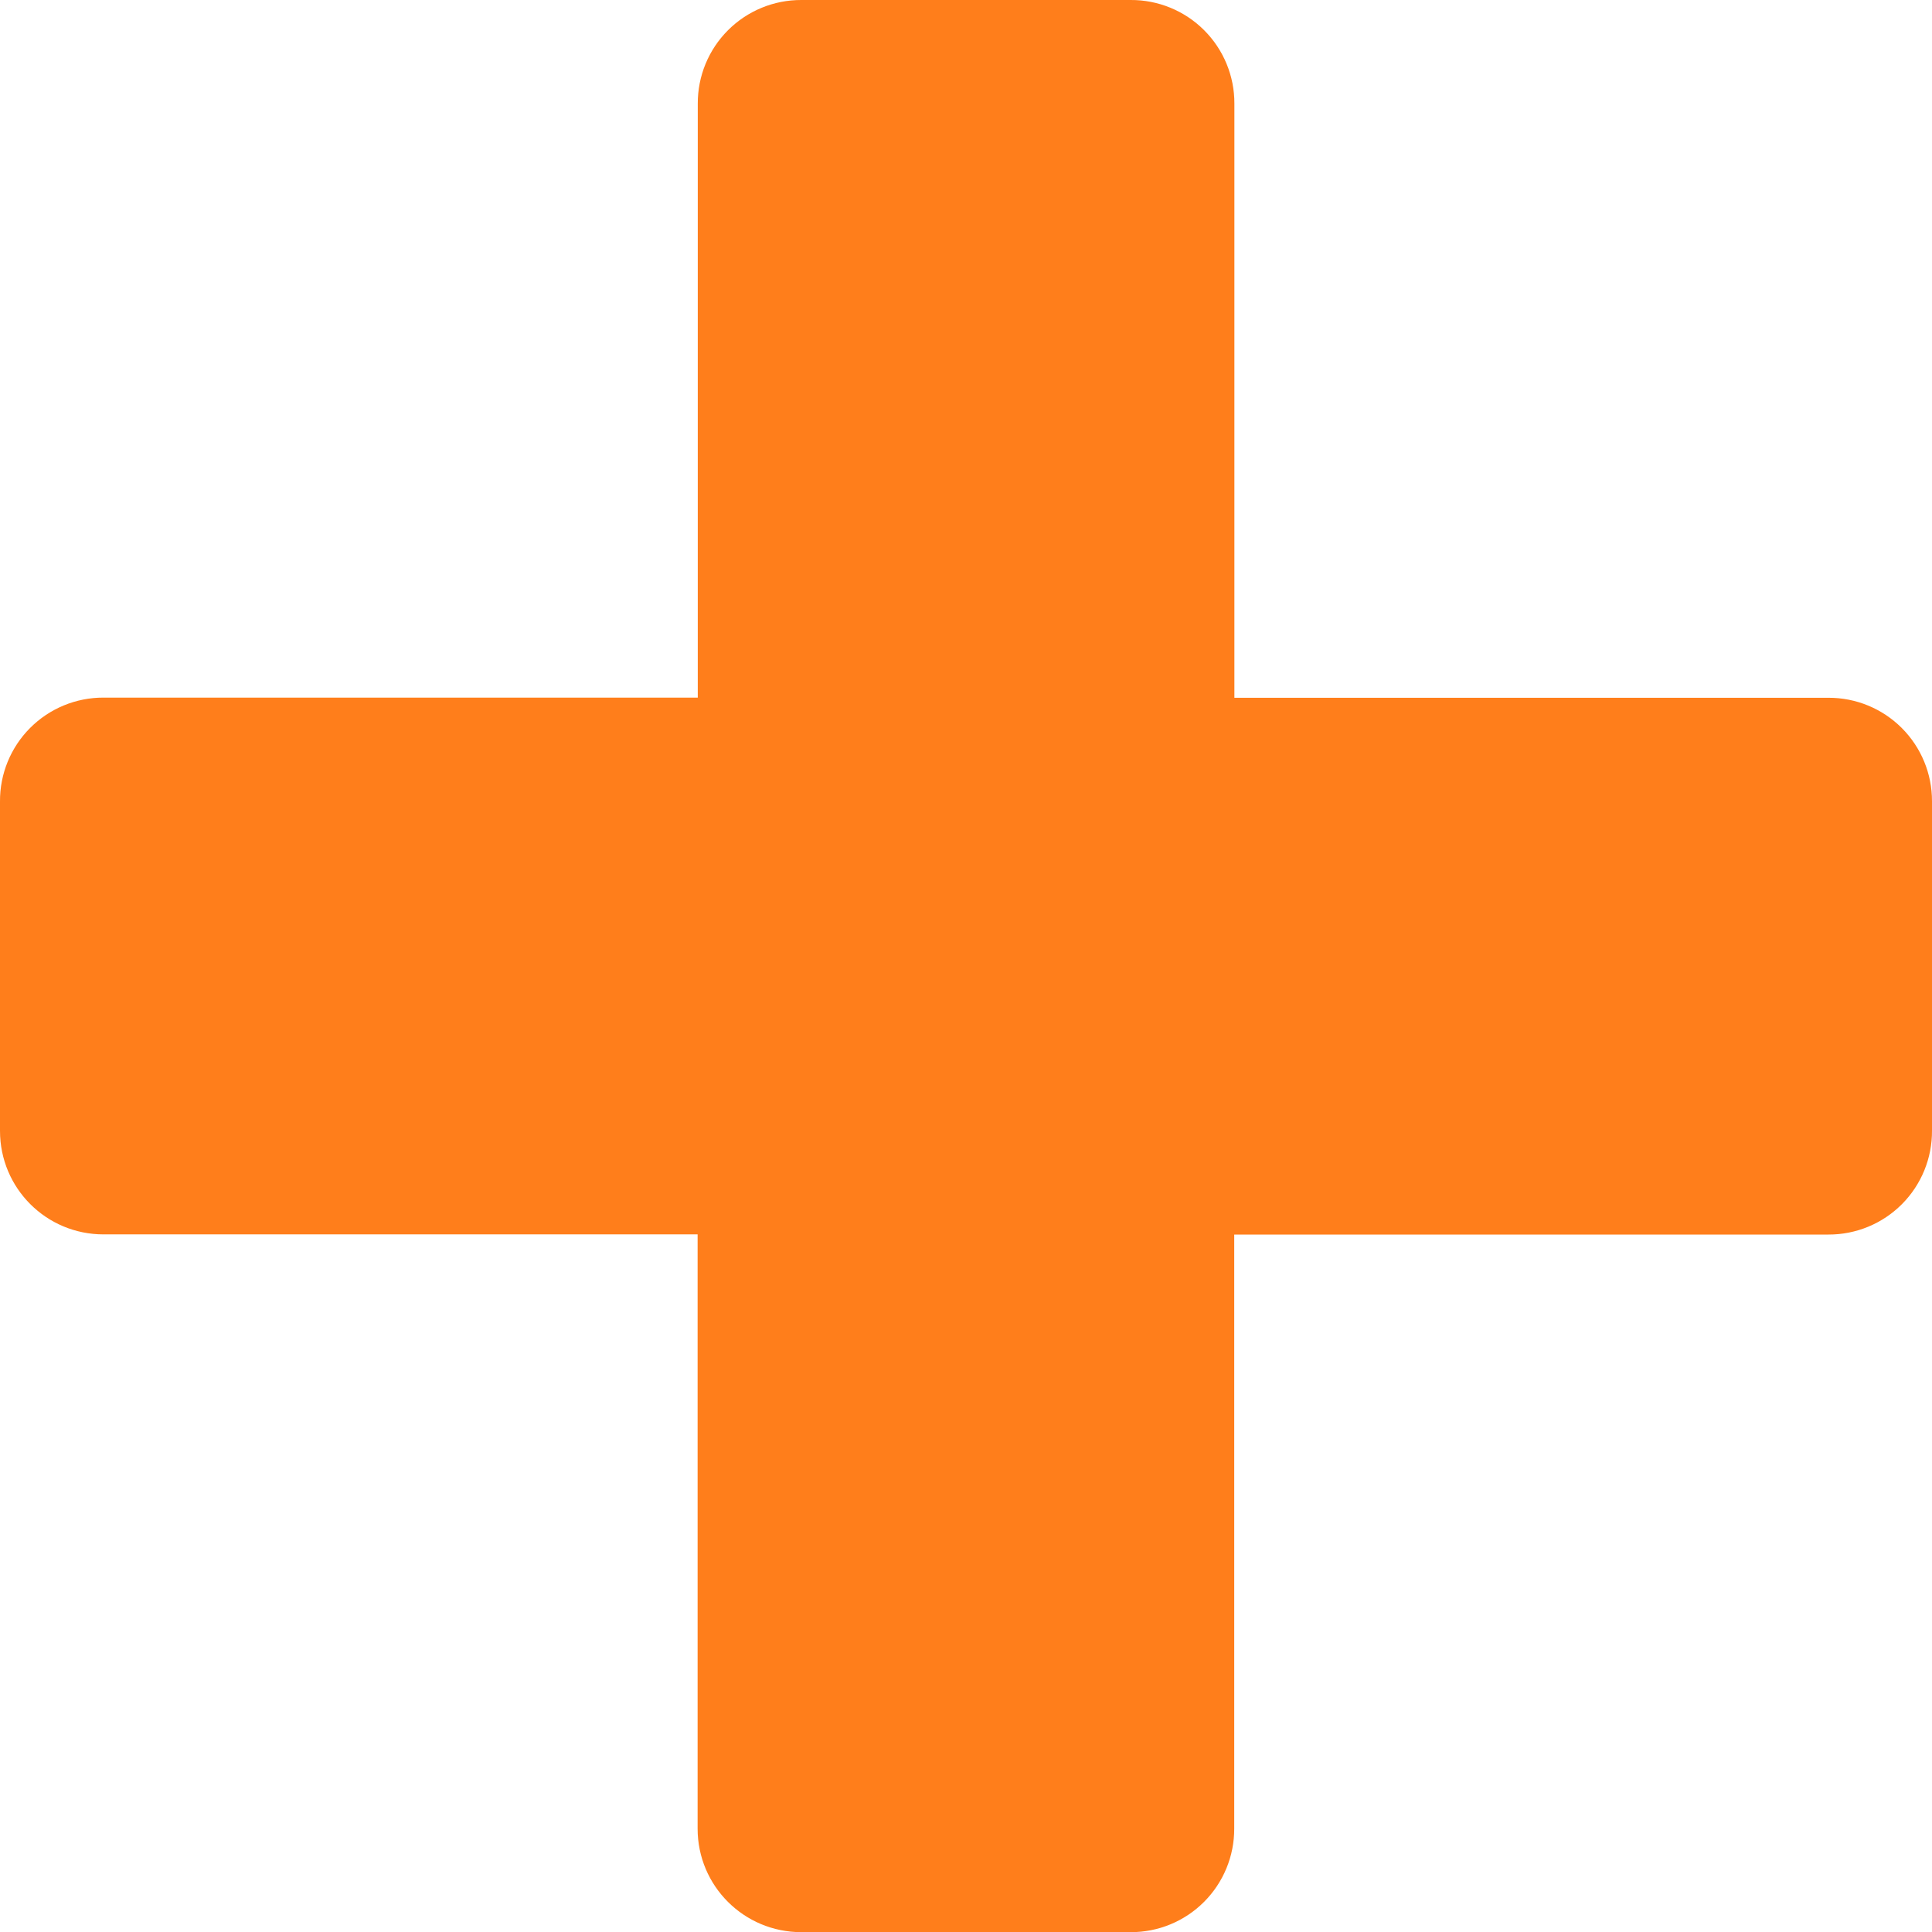
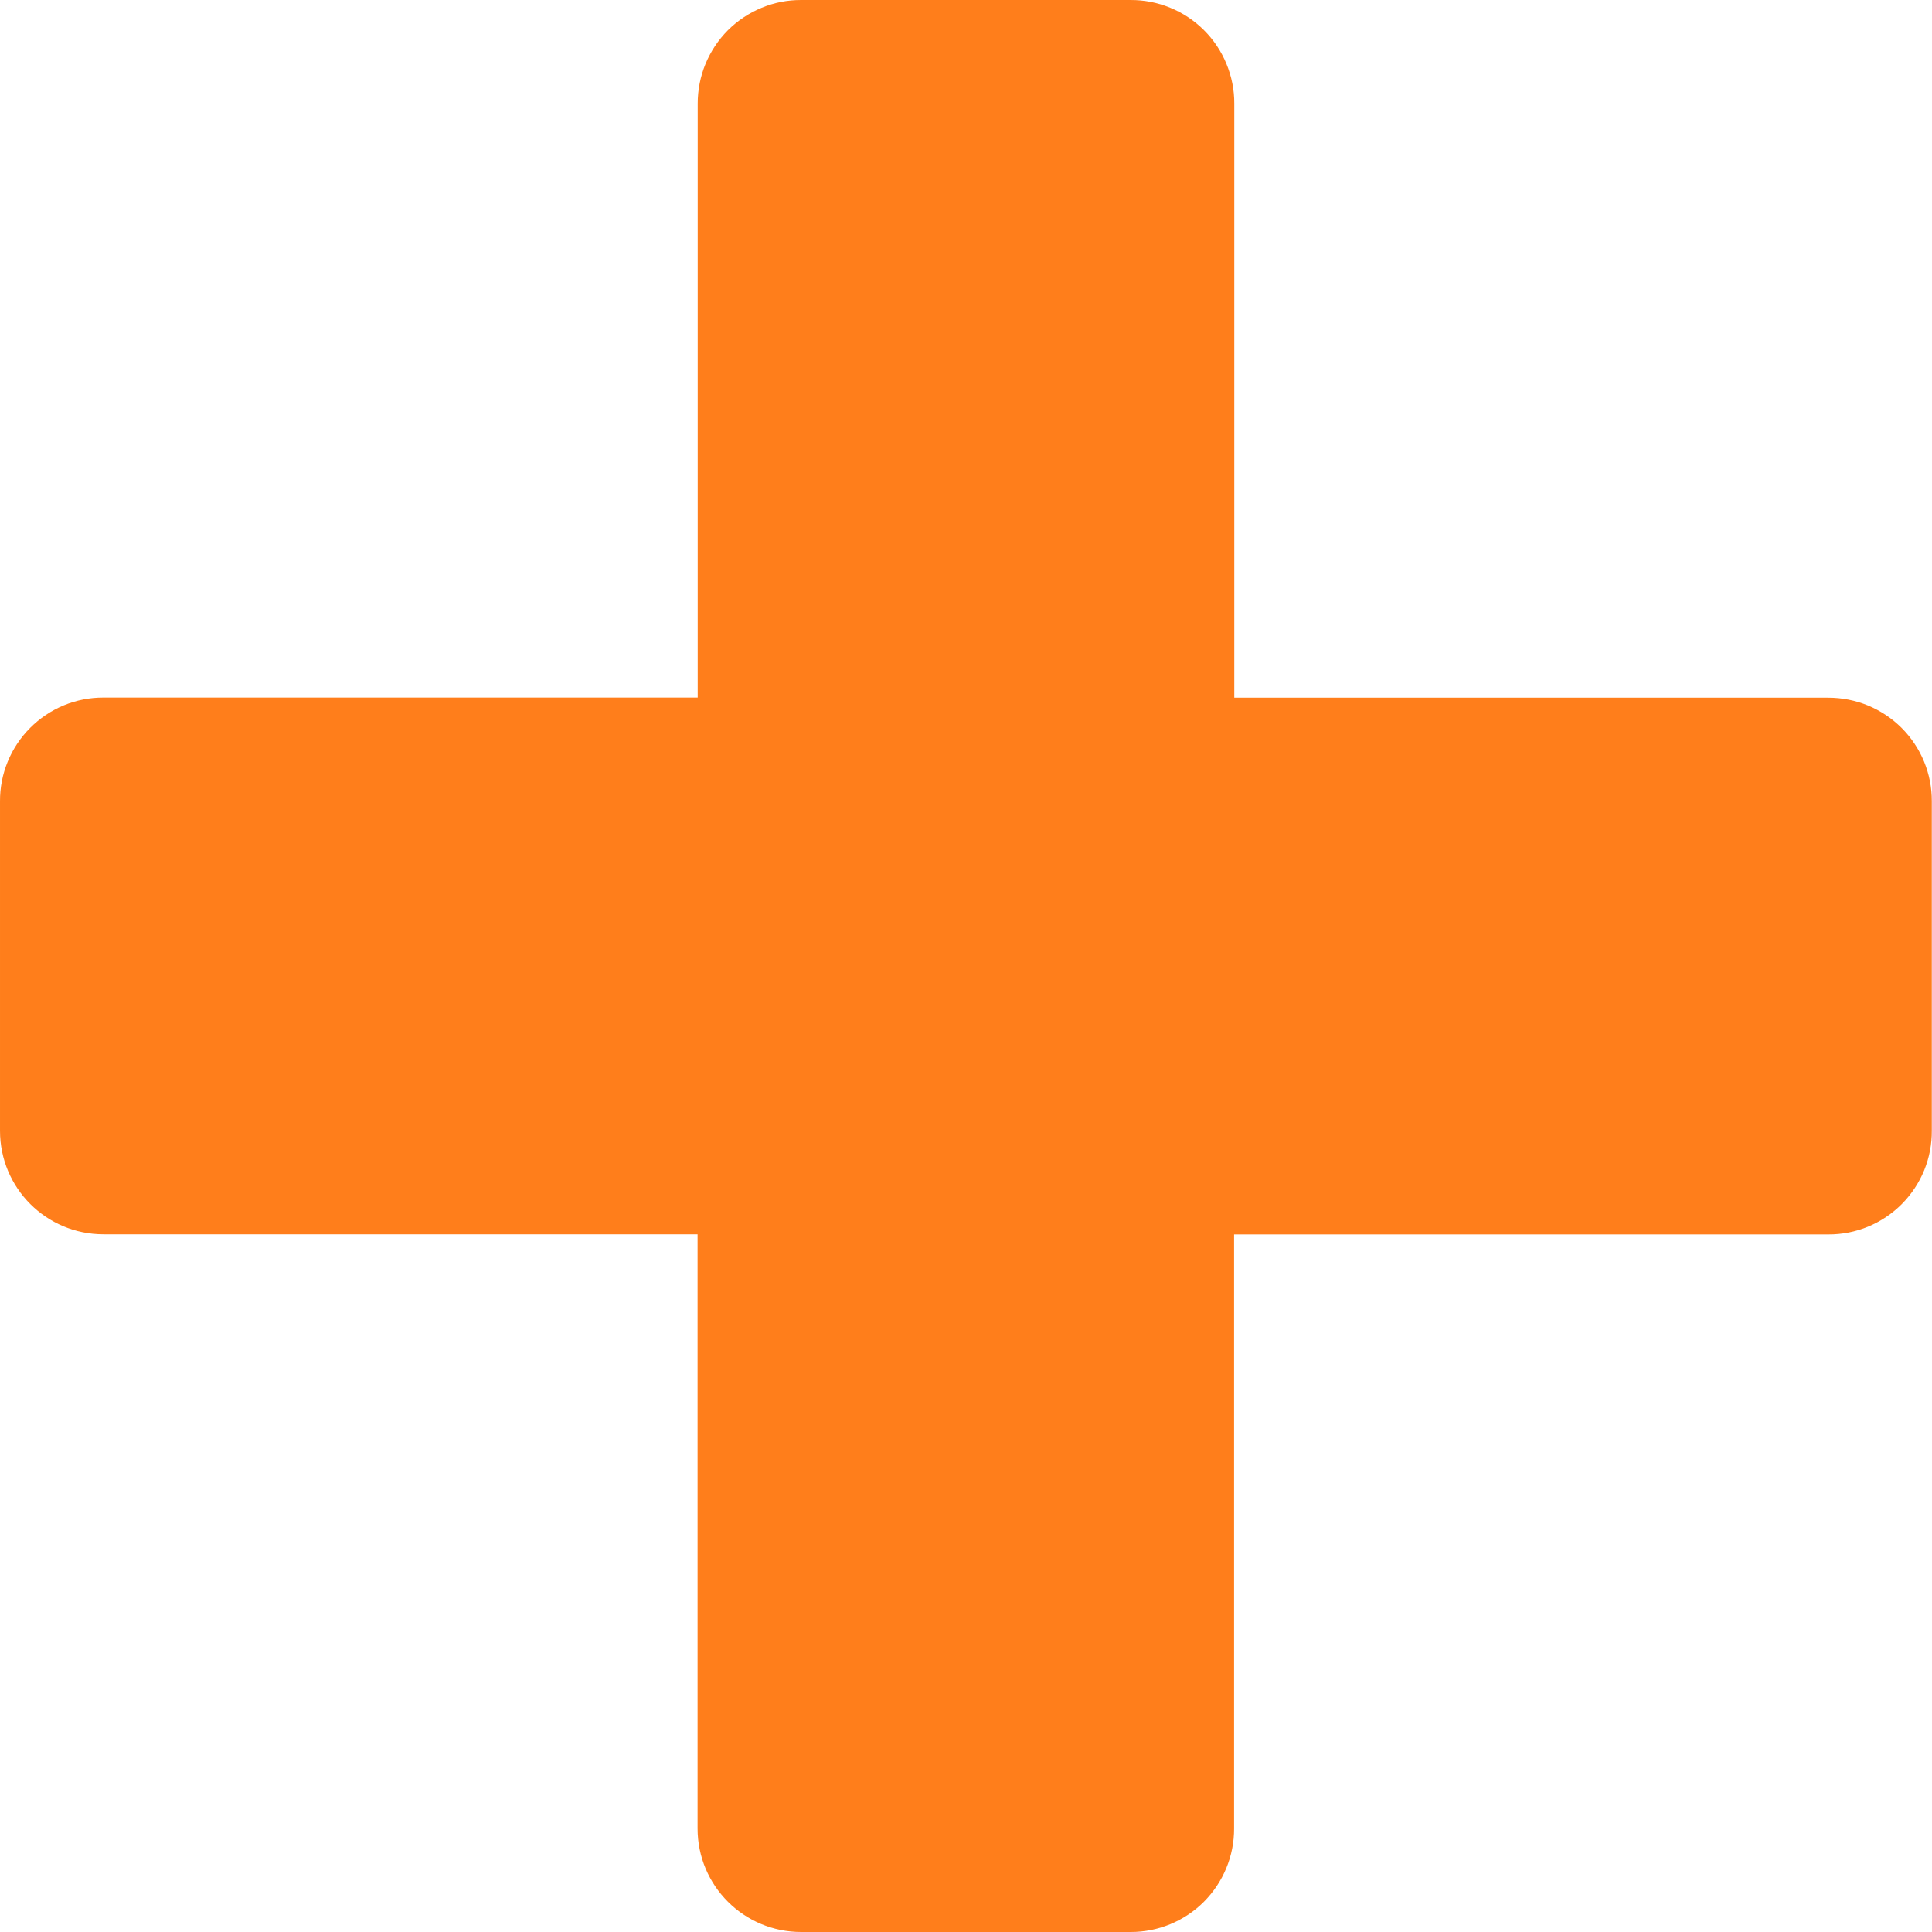
- <svg xmlns="http://www.w3.org/2000/svg" xmlns:xlink="http://www.w3.org/1999/xlink" width="12" height="12">
-   <defs>
-     <path d="M12 7.023V4.977a.641.641 0 0 0-.643-.643h-3.69V.643A.641.641 0 0 0 7.022 0H4.977a.641.641 0 0 0-.643.643v3.69H.643A.641.641 0 0 0 0 4.978v2.046c0 .356.287.643.643.643h3.69v3.691c0 .356.288.643.644.643h2.046a.641.641 0 0 0 .643-.643v-3.69h3.691A.641.641 0 0 0 12 7.022Z" id="b" />
-   </defs>
-   <use fill="#FF7E1B" fill-rule="nonzero" xlink:href="#b" />
+ <svg xmlns="http://www.w3.org/2000/svg" width="30" height="30" viewBox="0 0 30 30" fill="none">
+   <path d="M29.997 17.556V12.441C29.998 12.23 29.957 12.021 29.877 11.826C29.796 11.63 29.678 11.453 29.528 11.303C29.379 11.154 29.201 11.036 29.006 10.955C28.811 10.875 28.601 10.834 28.39 10.834H19.166V1.607C19.167 1.396 19.125 1.186 19.044 0.99C18.964 0.795 18.845 0.617 18.695 0.468C18.545 0.318 18.367 0.2 18.171 0.12C17.975 0.039 17.765 -0.001 17.553 3.12509e-05H12.441C12.23 -0.001 12.021 0.04 11.826 0.121C11.63 0.202 11.453 0.32 11.303 0.469C11.154 0.619 11.036 0.796 10.955 0.992C10.875 1.187 10.834 1.396 10.834 1.607V10.832H1.607C1.396 10.831 1.186 10.872 0.99 10.953C0.795 11.034 0.617 11.153 0.468 11.303C0.318 11.453 0.2 11.631 0.12 11.826C0.039 12.022 -0.001 12.232 3.12509e-05 12.444V17.558C3.12509e-05 18.448 0.717 19.166 1.607 19.166H10.832V28.393C10.832 29.283 11.552 30 12.441 30H17.556C17.767 30.001 17.977 29.959 18.172 29.879C18.367 29.798 18.545 29.68 18.694 29.531C18.843 29.381 18.962 29.204 19.042 29.009C19.123 28.813 19.164 28.604 19.163 28.393V19.168H28.39C28.602 19.169 28.812 19.128 29.008 19.047C29.204 18.966 29.381 18.847 29.531 18.697C29.68 18.546 29.799 18.368 29.879 18.172C29.959 17.976 29.999 17.765 29.997 17.553V17.556Z" fill="#FF7E1B" />
</svg>
